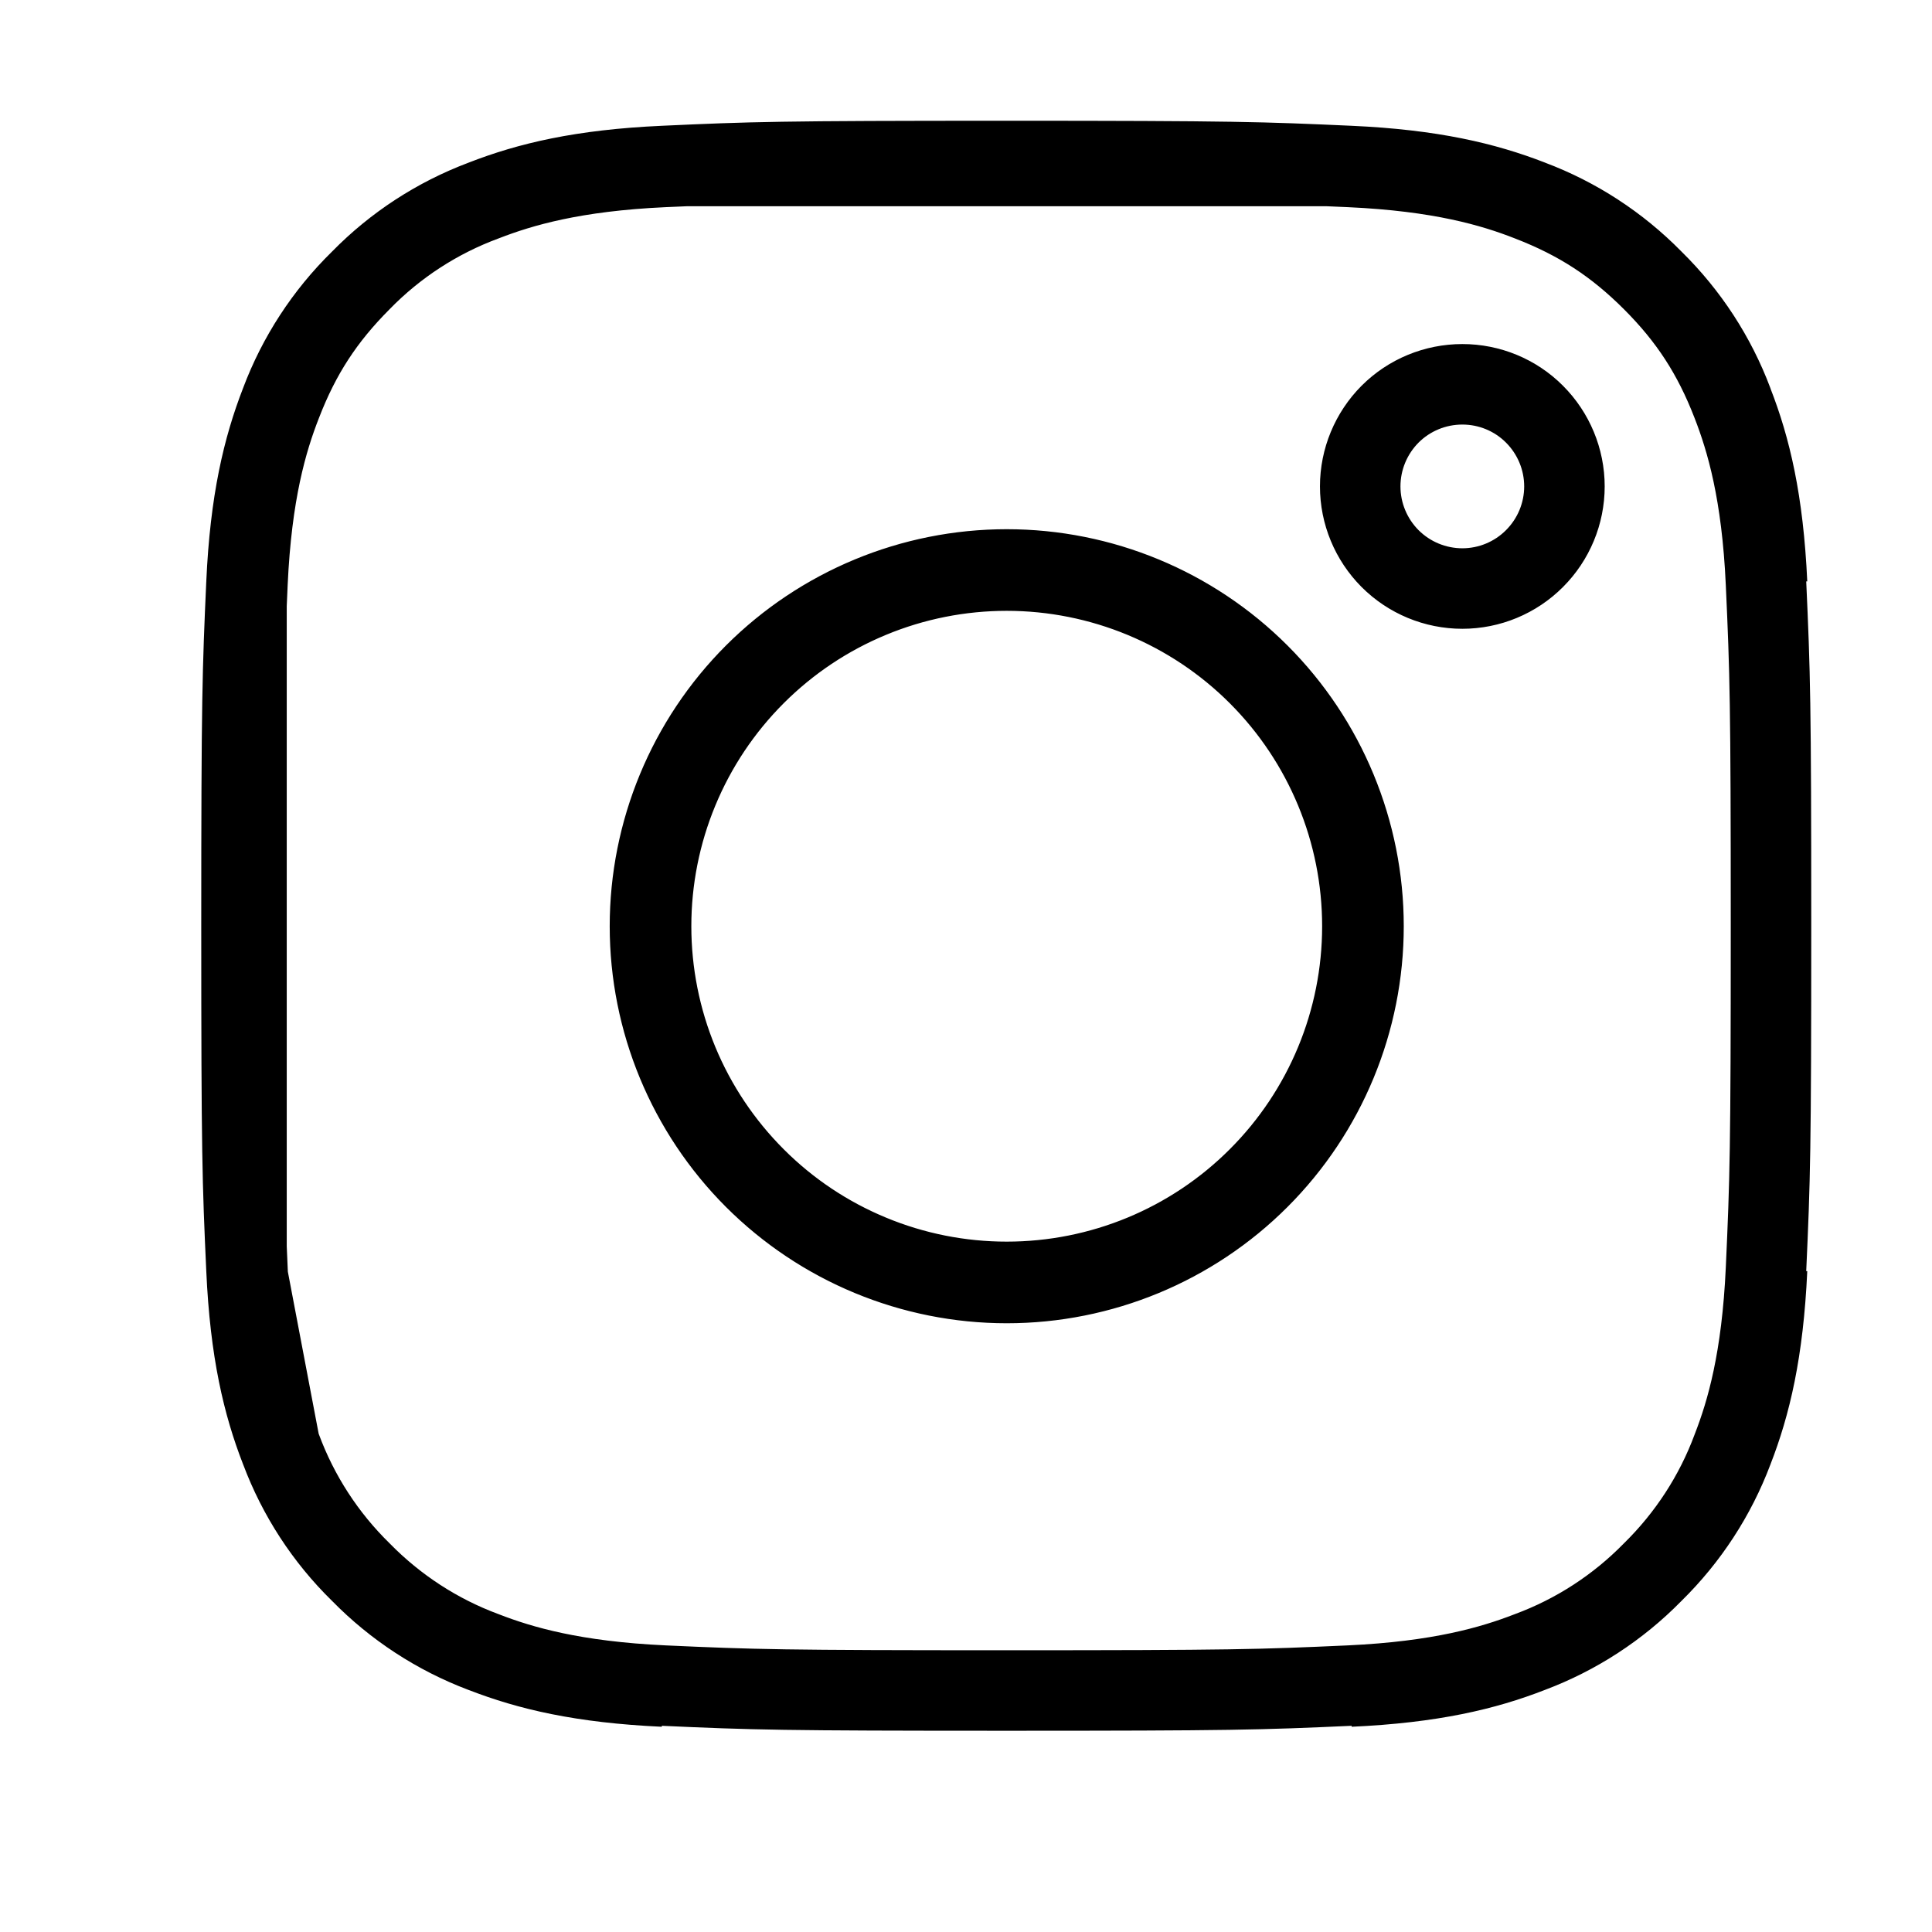
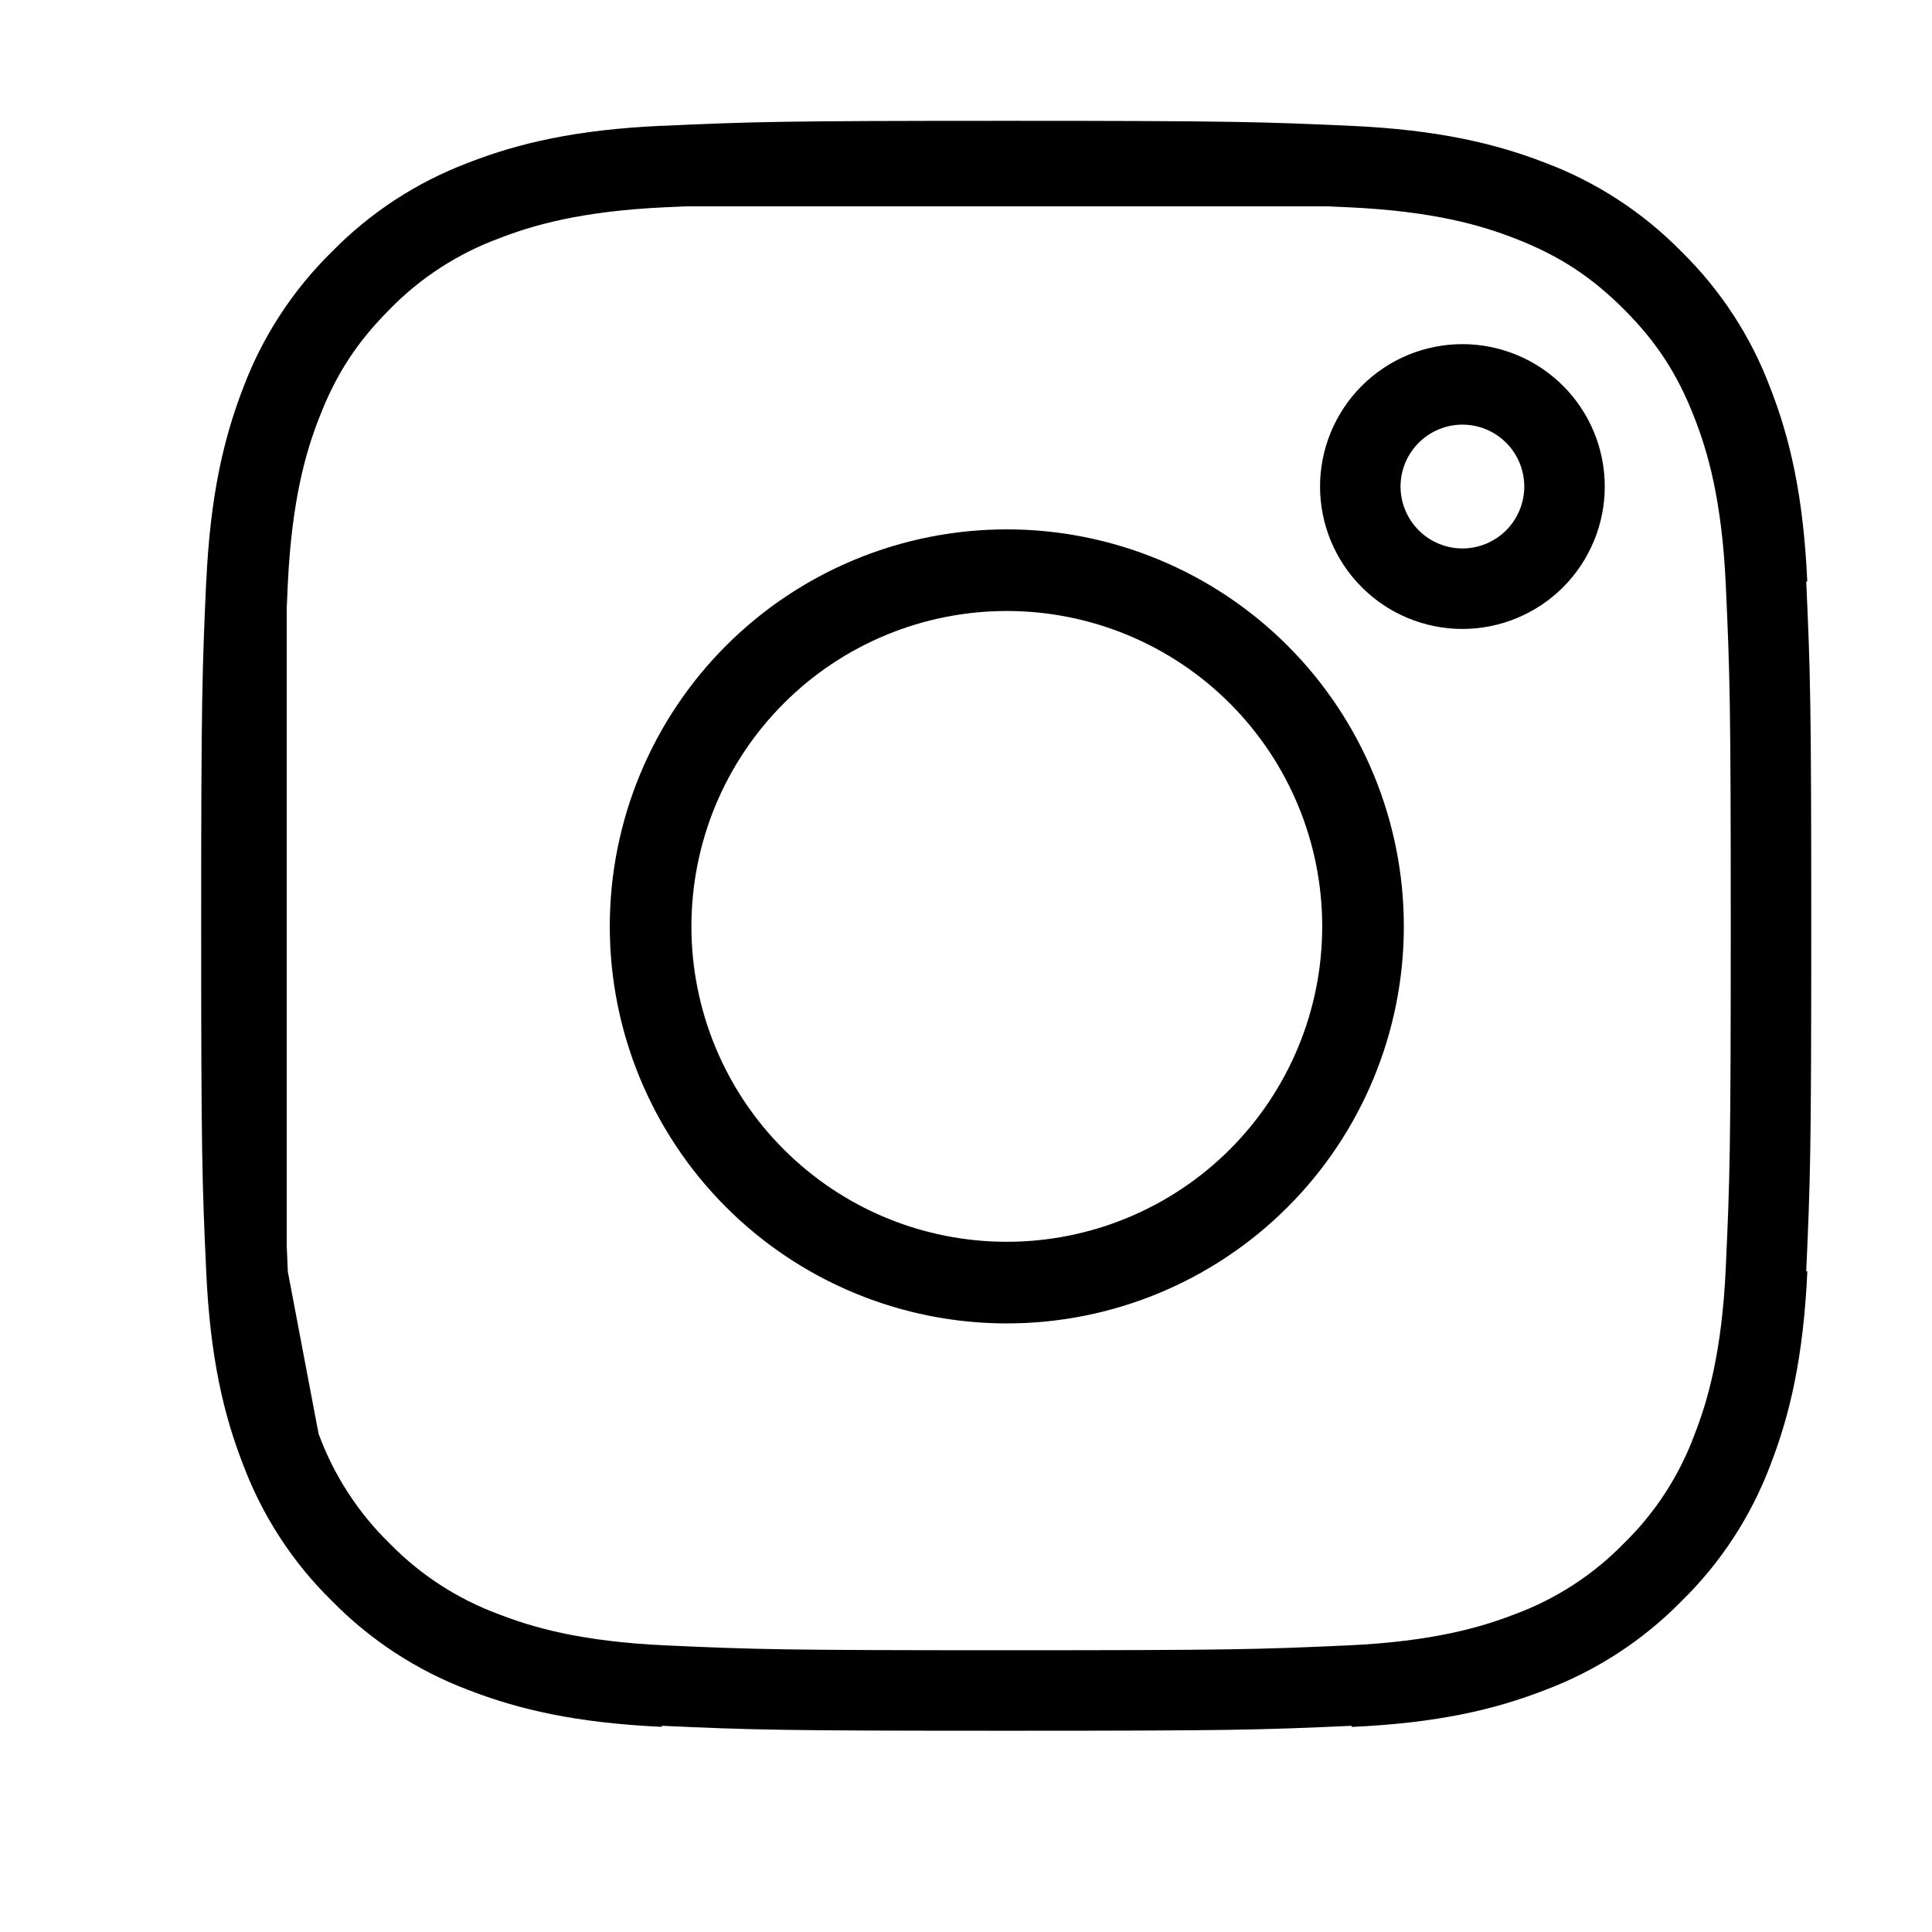
- <svg xmlns="http://www.w3.org/2000/svg" width="800px" height="800px" viewBox="0 0 24 24" fill="none">
-   <path d="M3.062 7.245C3.108 6.223 3.268 5.564 3.485 5.004L3.488 4.996C3.702 4.427 4.038 3.911 4.472 3.485L4.478 3.479L4.484 3.473C4.911 3.038 5.427 2.703 5.996 2.489L6.006 2.485C6.564 2.268 7.222 2.108 8.244 2.062M3.062 7.245C3.013 8.337 3 8.675 3 11.506C3 14.338 3.012 14.676 3.062 15.768M3.062 7.245L3.062 7.52M3.489 18.017C3.703 18.586 4.038 19.102 4.473 19.528L4.479 19.534L4.485 19.54C4.911 19.974 5.427 20.31 5.996 20.525L6.005 20.528C6.564 20.745 7.222 20.904 8.244 20.951M3.489 18.017L3.485 18.007C3.268 17.449 3.108 16.791 3.062 15.768M3.489 18.017L3.476 17.949M3.062 15.768L3.078 15.856M3.062 15.768L3.062 15.492M3.476 17.949L3.078 15.856M3.476 17.949C3.307 17.503 3.133 16.881 3.078 15.856M3.476 17.949C3.482 17.965 3.488 17.98 3.494 17.995C3.708 18.573 4.047 19.095 4.487 19.526C4.917 19.965 5.439 20.305 6.016 20.519C6.479 20.699 7.132 20.887 8.244 20.939C9.367 20.99 9.714 21 12.506 21C15.299 21 15.646 20.99 16.768 20.939C17.882 20.887 18.534 20.698 18.995 20.519C19.573 20.305 20.095 19.966 20.526 19.526C20.965 19.095 21.305 18.573 21.519 17.996C21.699 17.533 21.887 16.881 21.938 15.768C21.989 14.645 22 14.298 22 11.506C22 8.715 21.989 8.367 21.938 7.244C21.887 6.124 21.696 5.472 21.516 5.01C21.281 4.403 20.983 3.944 20.525 3.486C20.068 3.03 19.61 2.732 19.003 2.497C18.54 2.315 17.887 2.125 16.768 2.074C16.671 2.07 16.58 2.066 16.492 2.062M3.078 15.856C3.077 15.827 3.075 15.798 3.074 15.768C3.07 15.671 3.065 15.58 3.062 15.492M8.244 2.062C9.337 2.012 9.675 2 12.506 2C15.337 2 15.676 2.013 16.767 2.062M8.244 2.062L8.521 2.062M16.767 2.062L16.492 2.062M16.767 2.062C17.79 2.108 18.449 2.268 19.009 2.485L19.016 2.488C19.585 2.702 20.101 3.038 20.528 3.472L20.534 3.478L20.54 3.484C20.974 3.911 21.31 4.426 21.524 4.996L21.527 5.006C21.745 5.564 21.904 6.222 21.951 7.245M8.521 2.062L16.492 2.062M8.521 2.062C9.445 2.021 9.957 2.013 12.506 2.013C15.056 2.013 15.567 2.021 16.492 2.062M8.521 2.062C8.433 2.066 8.341 2.07 8.244 2.074C7.13 2.125 6.478 2.315 6.017 2.494C5.438 2.708 4.913 3.049 4.482 3.492C4.028 3.948 3.731 4.404 3.497 5.009C3.315 5.473 3.125 6.126 3.074 7.244C3.07 7.341 3.065 7.433 3.062 7.52M21.951 15.768C21.904 16.791 21.745 17.449 21.528 18.008L21.525 18.016C21.31 18.586 20.974 19.101 20.54 19.528L20.534 19.534L20.528 19.54C20.102 19.974 19.586 20.31 19.017 20.524L19.007 20.528C18.449 20.745 17.791 20.904 16.768 20.951M3.062 15.492C3.021 14.567 3.013 14.056 3.013 11.506C3.013 8.956 3.021 8.445 3.062 7.52M3.062 15.492L3.062 7.52M10.816 15.588C11.351 15.81 11.926 15.924 12.506 15.924C13.678 15.924 14.802 15.459 15.63 14.63C16.459 13.802 16.924 12.678 16.924 11.506C16.924 10.335 16.459 9.211 15.63 8.382C14.802 7.554 13.678 7.088 12.506 7.088C11.926 7.088 11.351 7.202 10.816 7.424C10.279 7.646 9.792 7.972 9.382 8.382C8.972 8.792 8.646 9.279 8.424 9.816C8.202 10.351 8.088 10.926 8.088 11.506C8.088 12.086 8.202 12.661 8.424 13.197C8.646 13.733 8.972 14.22 9.382 14.63C9.792 15.041 10.279 15.366 10.816 15.588ZM9.372 8.372C10.204 7.541 11.331 7.074 12.506 7.074C13.682 7.074 14.809 7.541 15.64 8.372C16.471 9.203 16.938 10.331 16.938 11.506C16.938 12.682 16.471 13.809 15.64 14.64C14.809 15.471 13.682 15.938 12.506 15.938C11.331 15.938 10.204 15.471 9.372 14.64C8.541 13.809 8.074 12.682 8.074 11.506C8.074 10.331 8.541 9.203 9.372 8.372ZM19.434 6.042C19.434 6.379 19.3 6.701 19.062 6.939C18.825 7.177 18.502 7.311 18.166 7.311C17.829 7.311 17.506 7.177 17.268 6.939C17.031 6.701 16.897 6.379 16.897 6.042C16.897 5.706 17.031 5.383 17.268 5.145C17.506 4.907 17.829 4.774 18.166 4.774C18.502 4.774 18.825 4.907 19.062 5.145C19.3 5.383 19.434 5.706 19.434 6.042Z" stroke="#000000" stroke-linejoin="round" />
+ <svg xmlns="http://www.w3.org/2000/svg" fill="none" height="800" viewBox="0 0 24 24" width="800">
+   <path d="m3.062 7.245c.047-1.022.207-1.681.423-2.241l.003-.008c.214-.569.55-1.085.984-1.511l.006-.006.006-.006c.427-.435.943-.77 1.511-.984l.01-.004c.558-.217 1.216-.377 2.239-.423m-5.183 5.183c-.049 1.092-.062 1.43-.062 4.262 0 2.832.012 3.17.062 4.262m0-8.523v.275m.427 10.497c.214.569.549 1.085.984 1.511l.006.006.006.006c.426.434.942.77 1.511.985l.009.003c.559.217 1.217.376 2.24.423m-4.756-2.934-.004-.01c-.217-.558-.377-1.216-.423-2.239m.427 2.249-.013-.068m-.414-2.181.017.088m-.017-.088v-.276m.414 2.457-.397-2.093m.397 2.093c-.169-.446-.343-1.068-.397-2.093m.397 2.093c.006.016.012.031.018.046.214.577.553 1.1.993 1.53.43.44.953.779 1.53.993.463.18 1.115.369 2.228.42 1.123.051 1.47.061 4.262.061 2.792 0 3.139-.01 4.262-.061 1.114-.051 1.766-.241 2.227-.419.577-.214 1.1-.553 1.53-.993.44-.43.779-.953.993-1.53.18-.463.369-1.115.42-2.228.051-1.123.062-1.47.062-4.262 0-2.792-.011-3.139-.062-4.262-.051-1.12-.242-1.772-.422-2.234-.235-.607-.533-1.066-.991-1.524-.457-.456-.915-.754-1.522-.99-.463-.181-1.116-.371-2.235-.422-.097-.004-.189-.009-.276-.012m-13.414 13.795c-.002-.029-.003-.058-.004-.088-.004-.097-.009-.189-.012-.277m5.183-13.43c1.092-.05 1.431-.062 4.262-.062 2.831 0 3.169.013 4.261.062m-8.523-0h.276m8.247 0h-.275m.275 0c1.022.047 1.681.207 2.241.423l.008.003c.569.214 1.085.55 1.511.984l.006.006.006.006c.434.426.77.942.984 1.512l.004.01c.217.558.377 1.216.423 2.239m-13.43-5.183 7.971 0m-7.971-0c.925-.04 1.436-.049 3.986-.049 2.55 0 3.061.009 3.986.049m-7.971-0c-.088.004-.179.008-.277.012-1.114.051-1.766.241-2.227.42-.579.215-1.104.556-1.535.998-.454.456-.751.912-.985 1.518-.181.463-.371 1.117-.423 2.235-.004.097-.009.188-.012.276m18.889 8.248c-.047 1.023-.206 1.681-.423 2.24l-.003.009c-.214.569-.55 1.085-.985 1.511l-.006.006-.006.006c-.427.435-.943.77-1.512.984l-.01.004c-.558.217-1.216.377-2.239.423m-13.706-5.459c-.04-.925-.049-1.436-.049-3.986 0-2.55.009-3.061.049-3.986m-0 7.972 0-7.972m7.754 8.068c.536.222 1.111.336 1.691.336 1.172 0 2.296-.466 3.124-1.294.829-.829 1.294-1.952 1.294-3.124 0-1.172-.466-2.296-1.294-3.124-.829-.829-1.952-1.294-3.124-1.294-.58 0-1.155.114-1.691.336-.536.222-1.023.547-1.433.958-.41.41-.736.897-.958 1.433-.222.536-.336 1.111-.336 1.691s.114 1.155.336 1.691c.222.536.547 1.023.958 1.433.41.41.897.736 1.433.958zm-1.443-7.216c.831-.831 1.959-1.298 3.134-1.298 1.175 0 2.303.467 3.134 1.298s1.298 1.958 1.298 3.134c0 1.175-.467 2.303-1.298 3.134s-1.958 1.298-3.134 1.298c-1.175 0-2.303-.467-3.134-1.298-.831-.831-1.298-1.958-1.298-3.134 0-1.175.467-2.303 1.298-3.134zm10.062-2.33c0 .336-.134.659-.371.897-.238.238-.561.372-.897.372-.337 0-.659-.134-.897-.372s-.372-.561-.372-.897.134-.659.372-.897c.238-.238.56-.372.897-.372.336 0 .659.134.897.372.238.238.371.561.371.897z" stroke="#000" stroke-linejoin="round" />
</svg>
